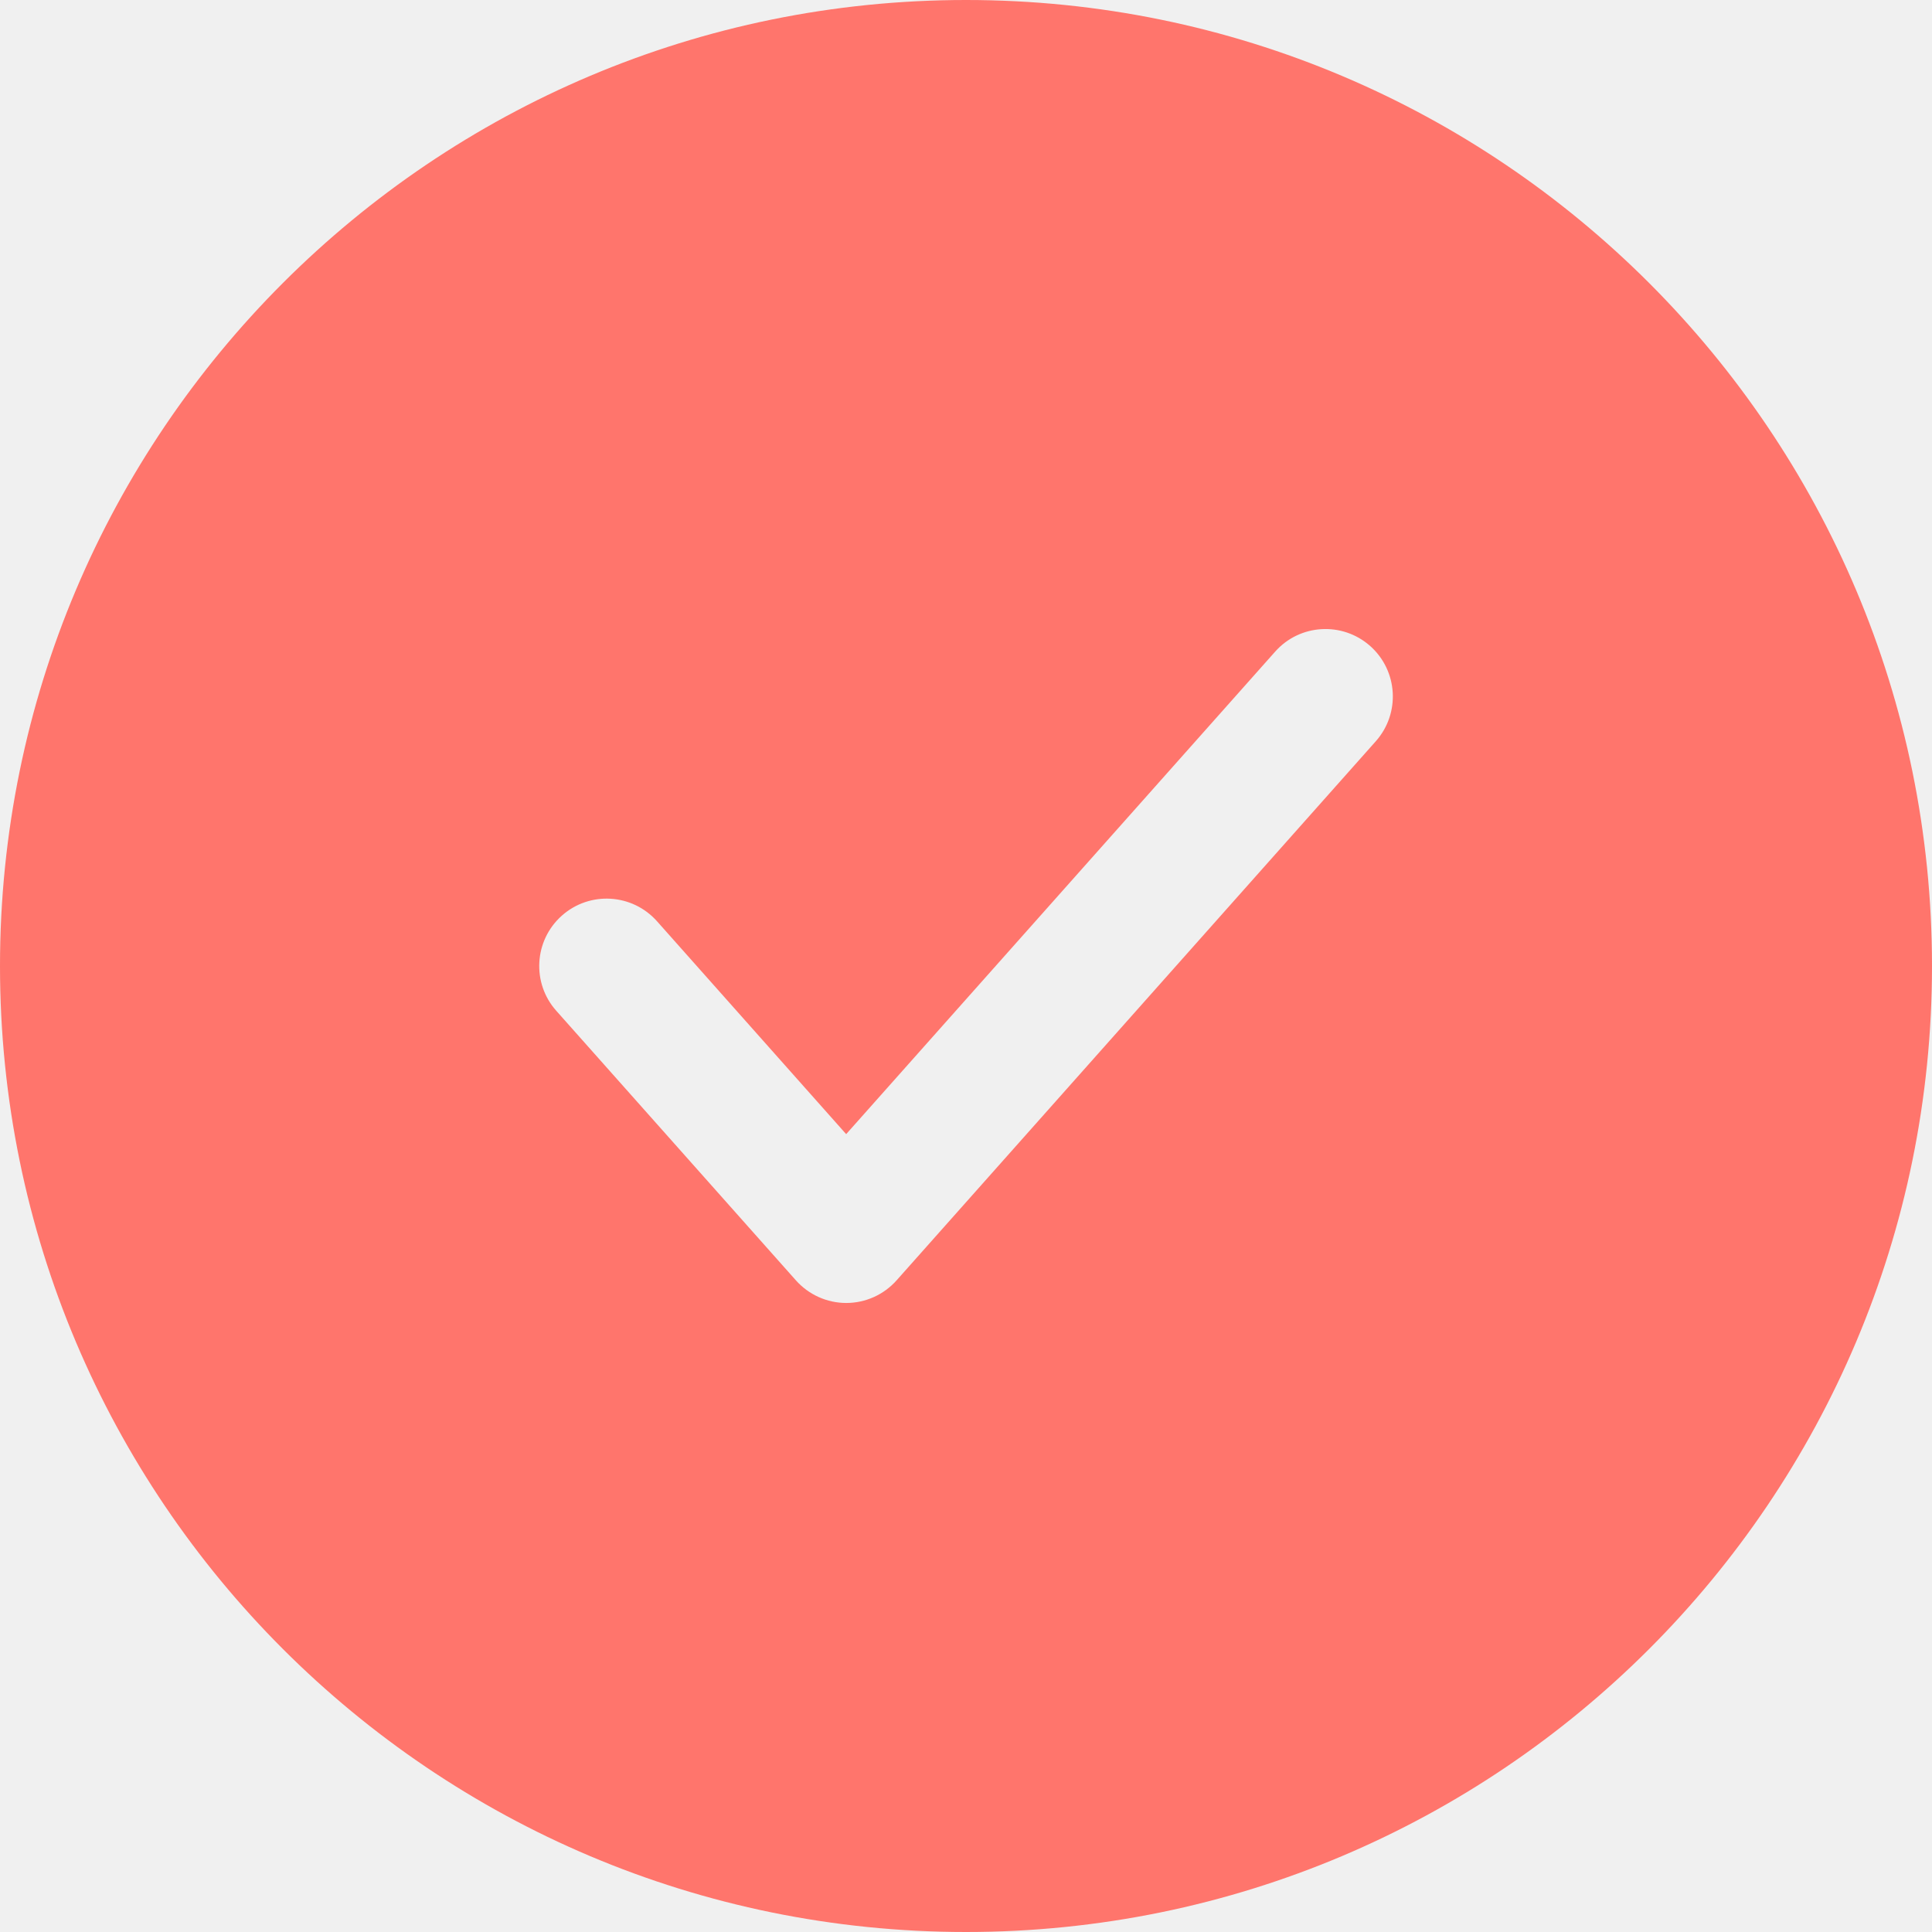
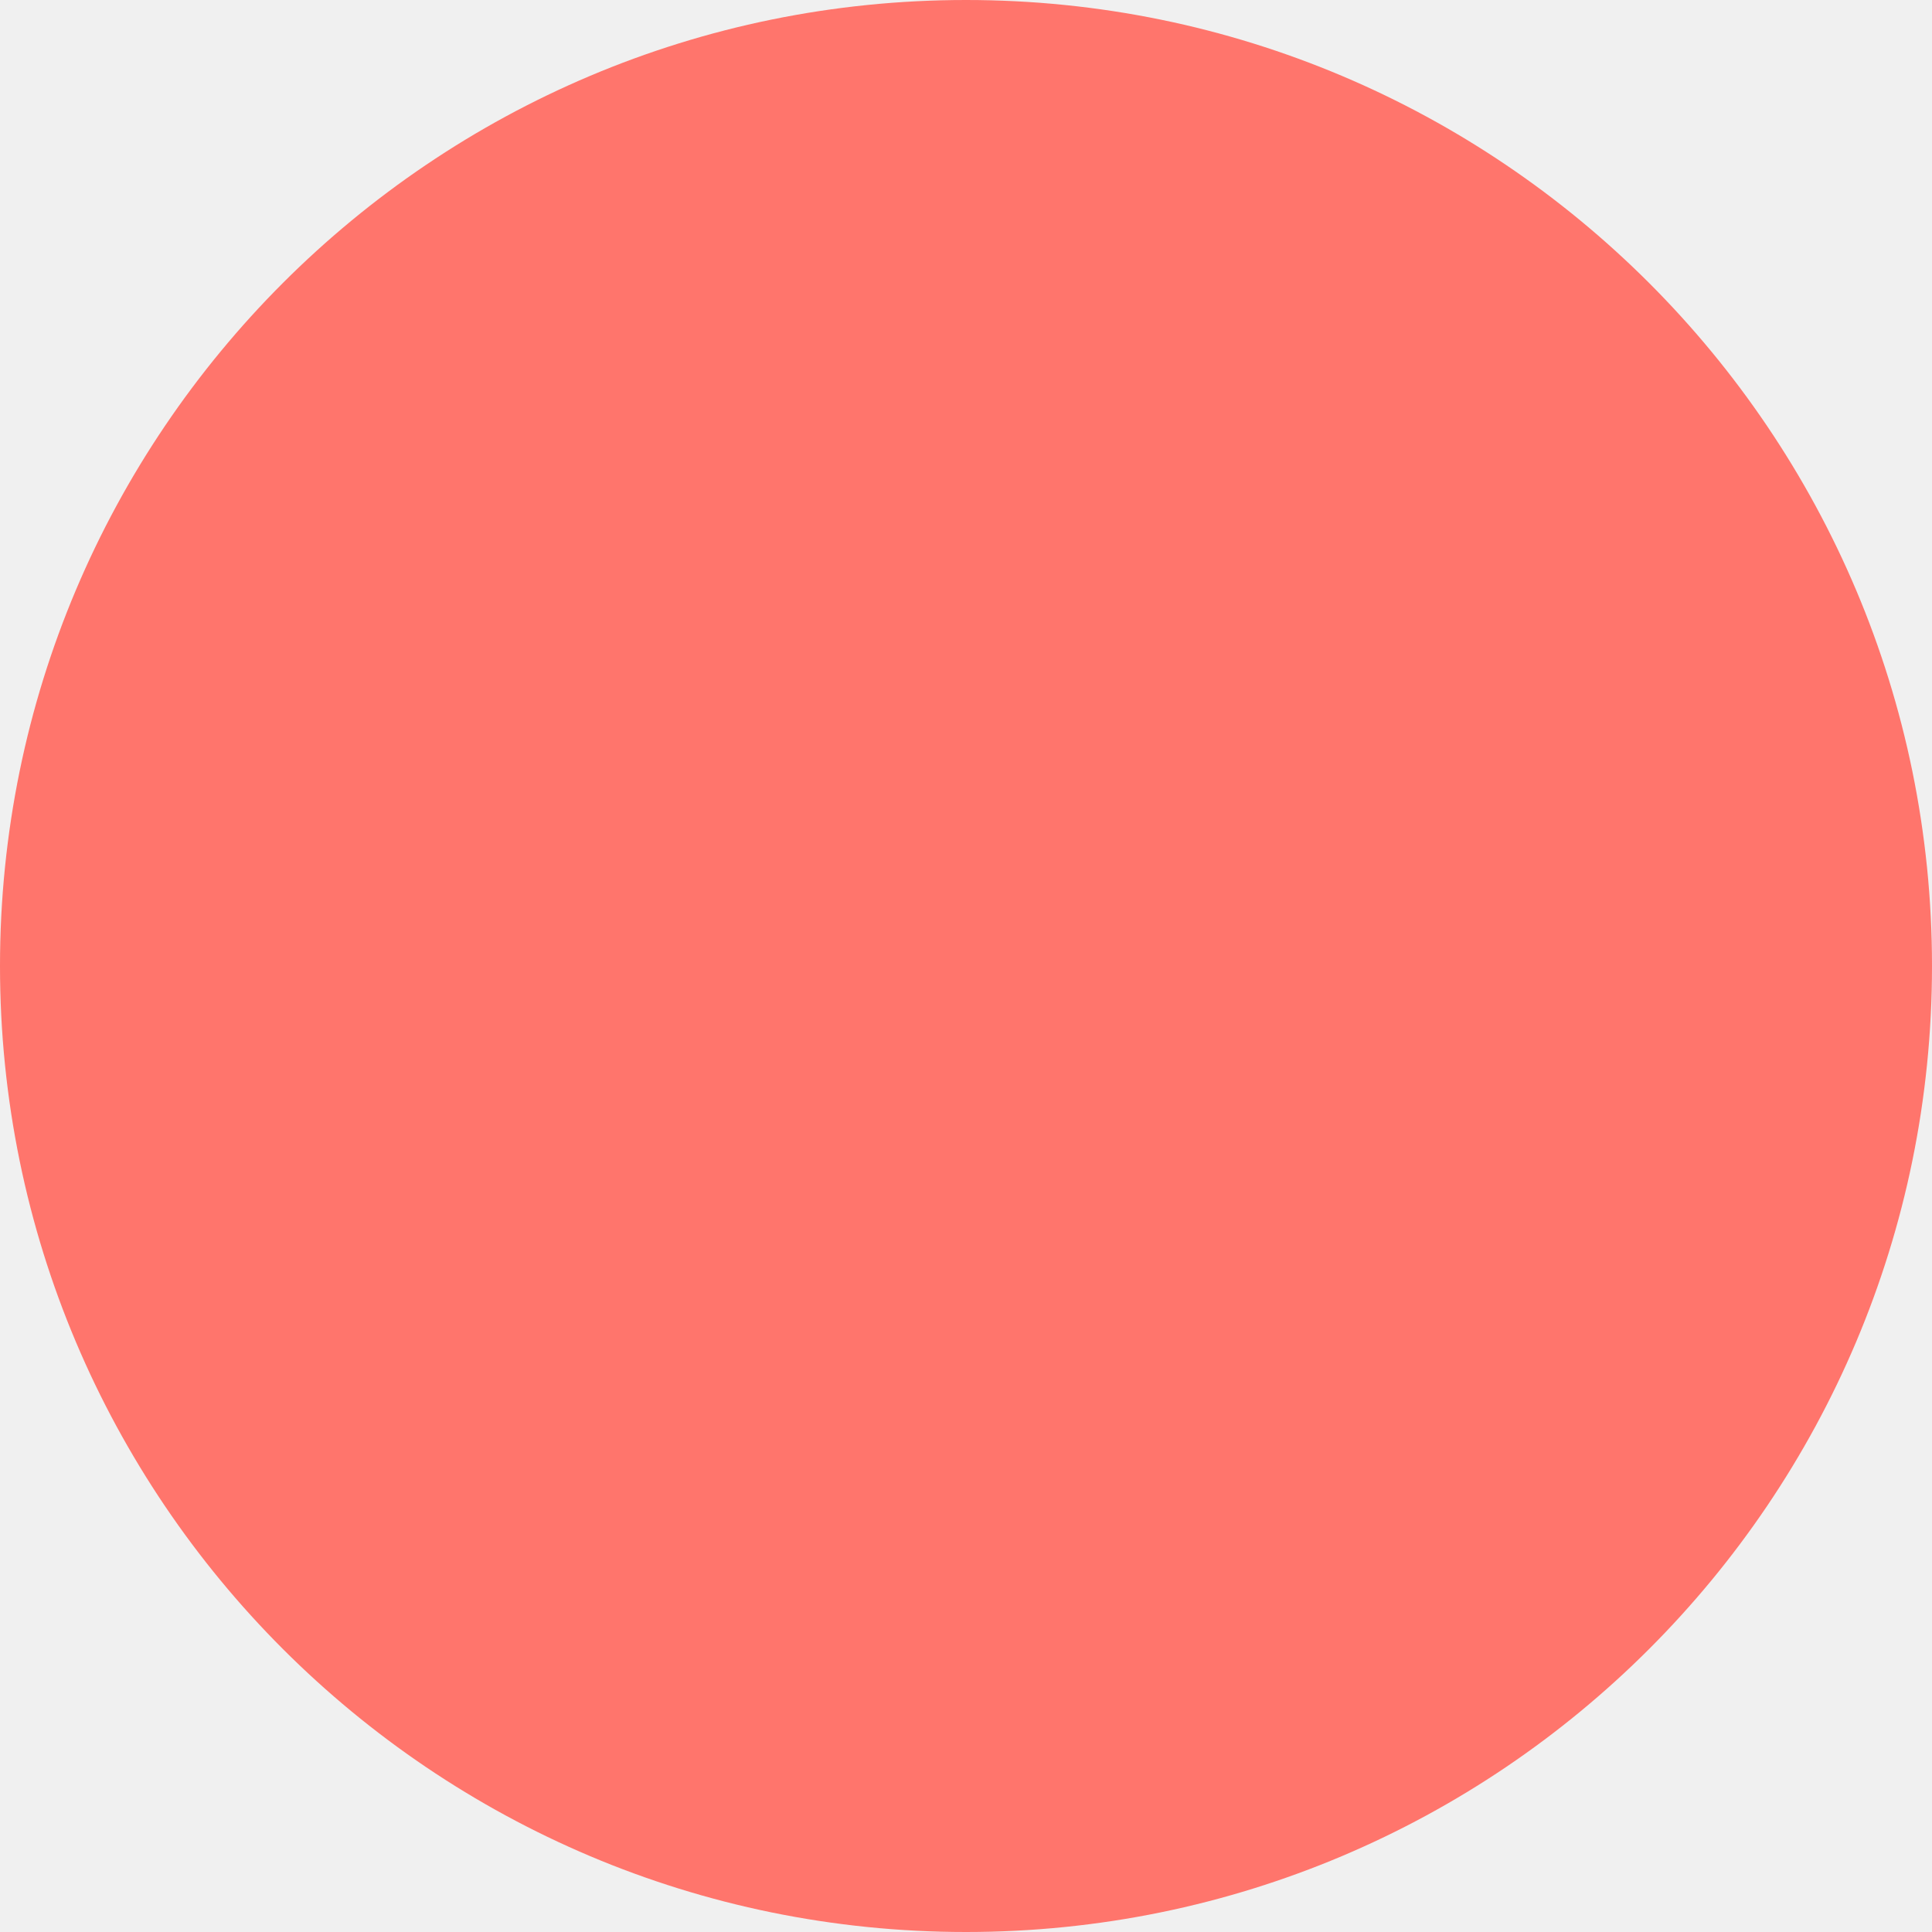
<svg xmlns="http://www.w3.org/2000/svg" width="36" height="36" viewBox="0 0 36 36" fill="none">
-   <g clip-path="url(#clip0_3146_121923)">
-     <path d="M18.001 0C27.941 0 36 8.059 36 18C36 27.941 27.941 36 18.001 36C8.06 36 1.81219e-05 27.941 0 18C0 8.059 8.06 0 18.001 0ZM25.532 12.038C25.014 11.578 24.22 11.624 23.76 12.143L15.767 21.133L12.242 17.166C11.781 16.648 10.988 16.601 10.47 17.061C9.951 17.522 9.904 18.316 10.365 18.834L14.83 23.857C15.069 24.125 15.41 24.279 15.769 24.279C16.127 24.279 16.469 24.125 16.707 23.857L25.637 13.811C26.097 13.292 26.05 12.499 25.532 12.038Z" fill="#FF756C" />
-   </g>
-   <defs>
-     <clipPath id="clip0_3146_121923">
-       <rect width="36" height="36" fill="white" />
-     </clipPath>
-   </defs>
+   <circle cx="18" cy="18" r="18" fill="#FF756C" />
+   <path d="M11.3 18 L15.77 22.71 L24.7 12.98" stroke="white" stroke-width="2.5" stroke-linecap="round" stroke-linejoin="round" stroke-dasharray="22" stroke-dashoffset="22">
+     <animate attributeName="stroke-dashoffset" from="22" to="0" dur="0.4s" begin="0.5s" fill="freeze" />
+   </path>
</svg>
